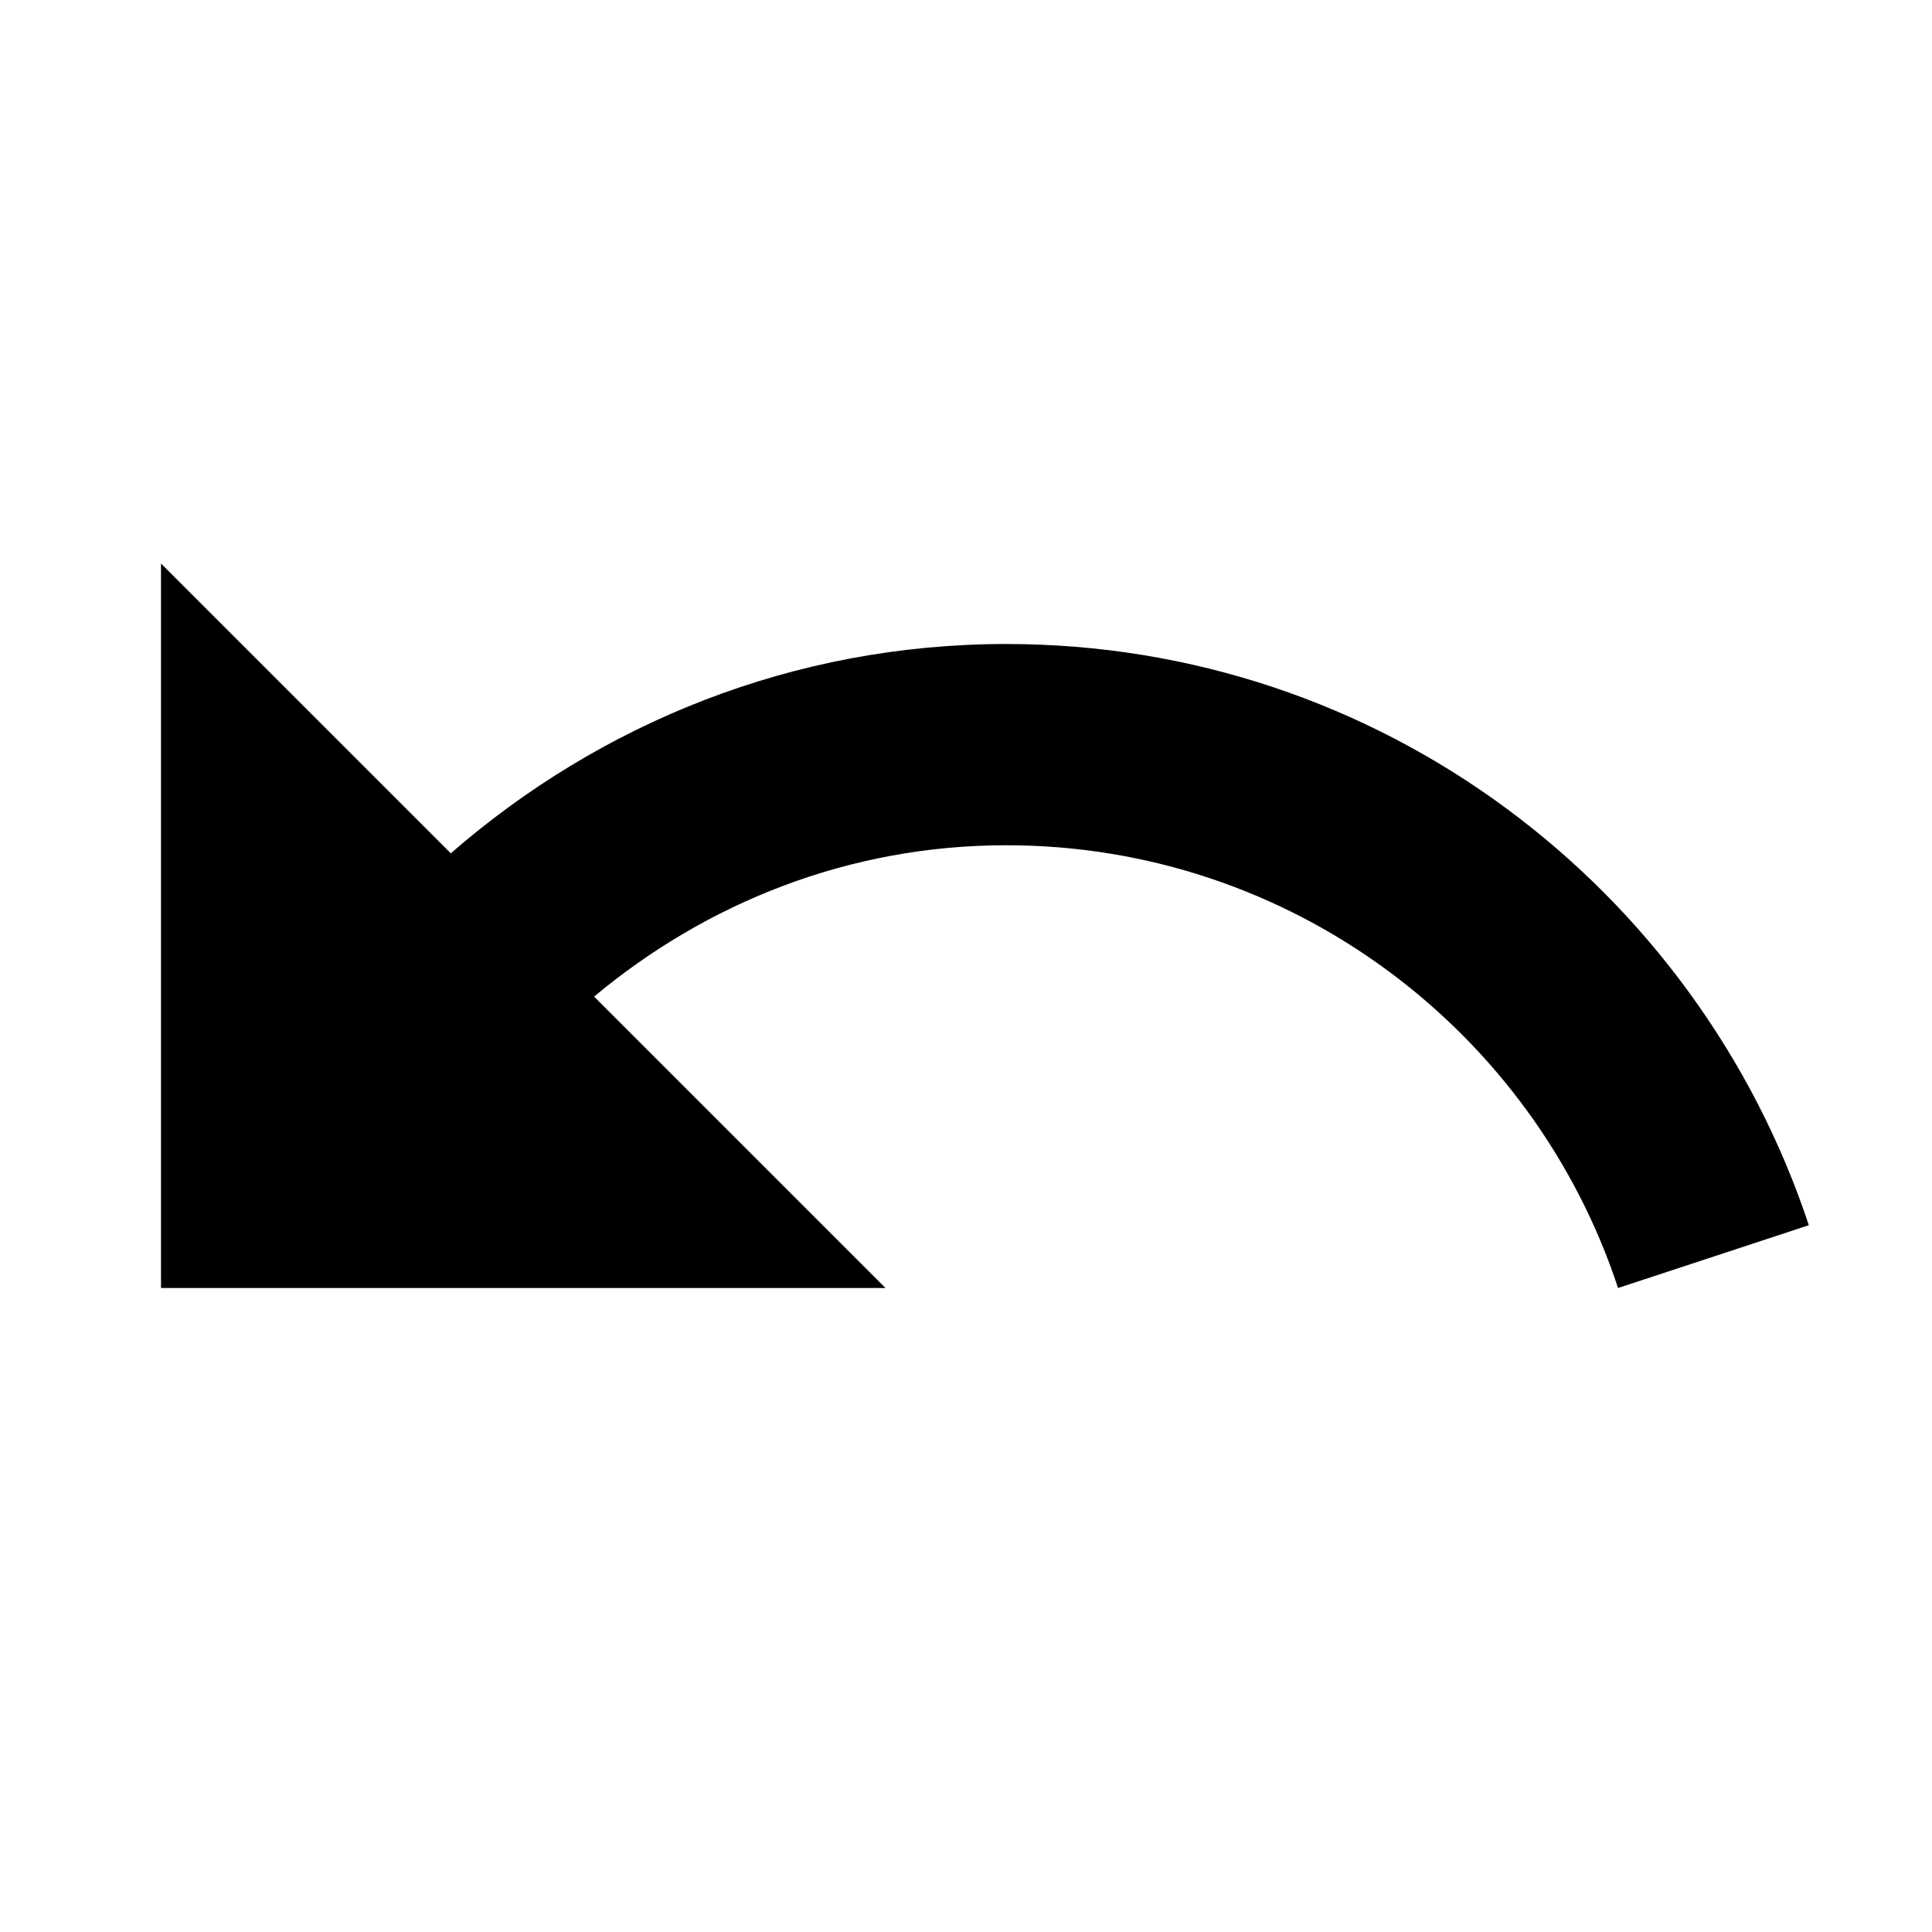
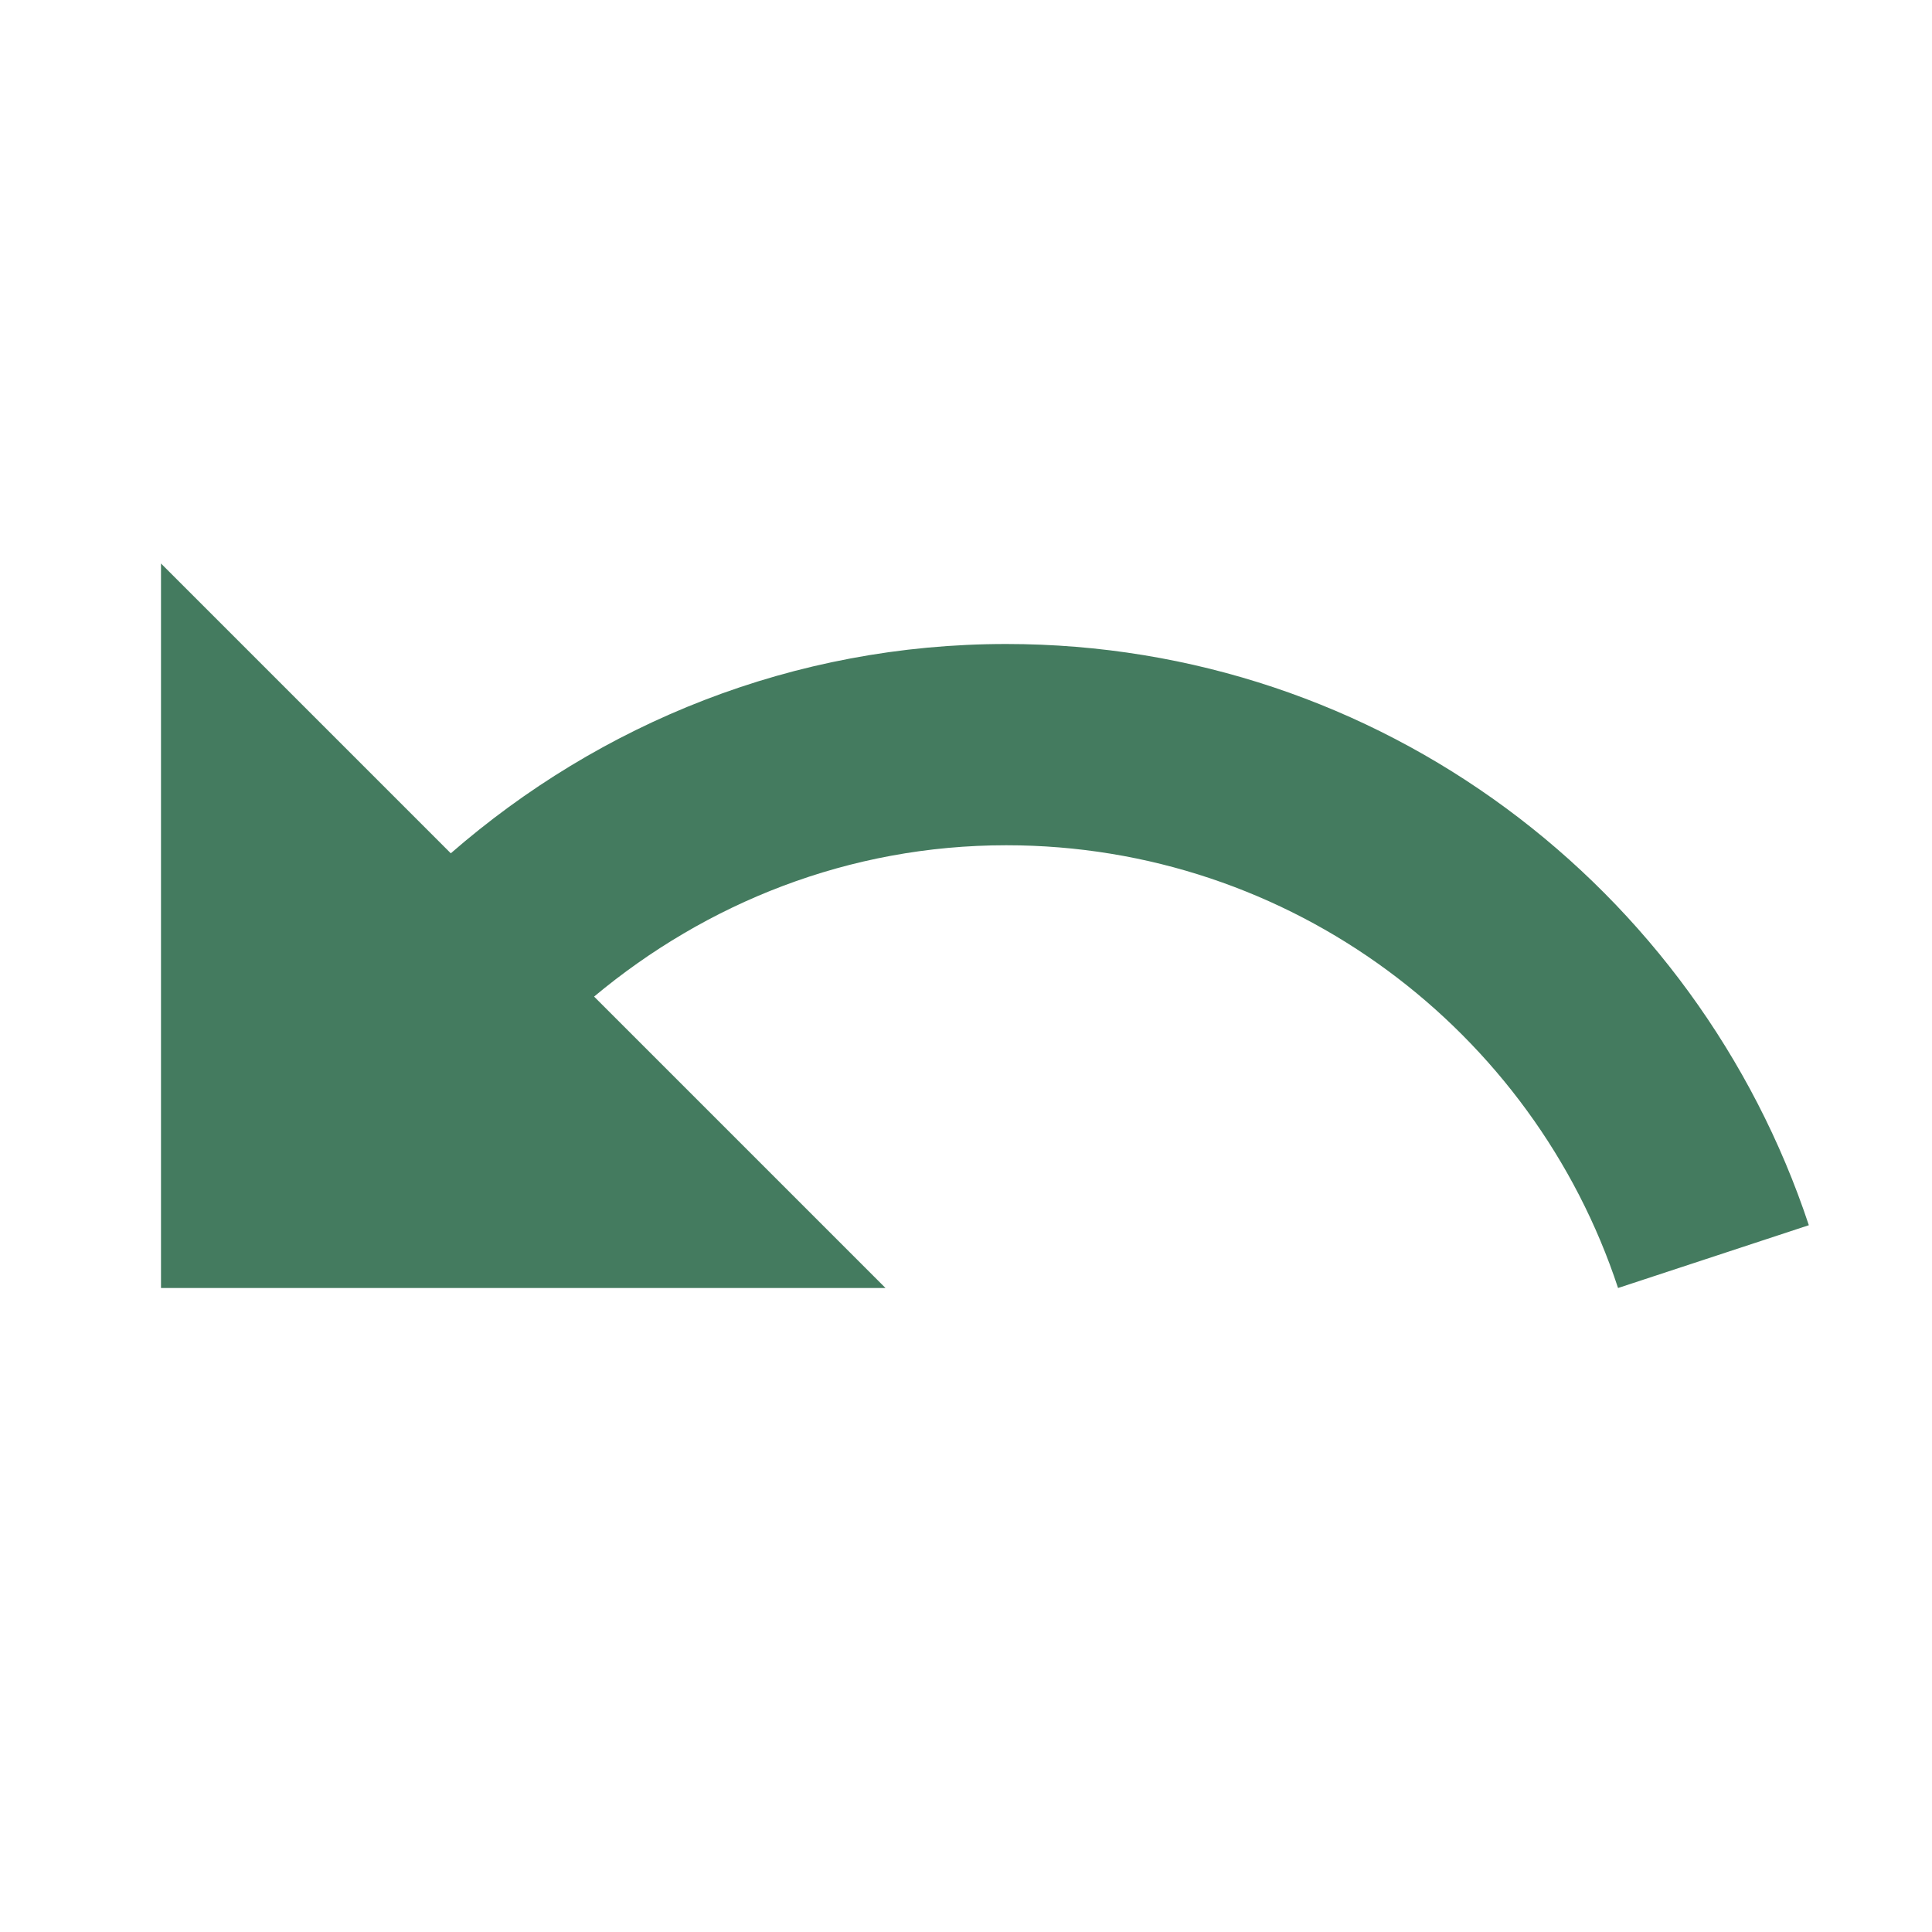
- <svg xmlns="http://www.w3.org/2000/svg" fill="#000000" height="18" viewBox="0 0 24 24" width="18">
+ <svg xmlns="http://www.w3.org/2000/svg" fill="#447B5F" height="18" viewBox="0 0 24 24" width="18">
  <path d="M0 0h24v24H0z" fill="none" />
  <path d="M12.5 8c-2.65 0-5.05.99-6.9 2.6L2 7v9h9l-3.62-3.62c1.39-1.16 3.16-1.88 5.12-1.88 3.54 0 6.55 2.31 7.6 5.5l2.37-.78C21.08 11.03 17.15 8 12.5 8z" />
</svg>
